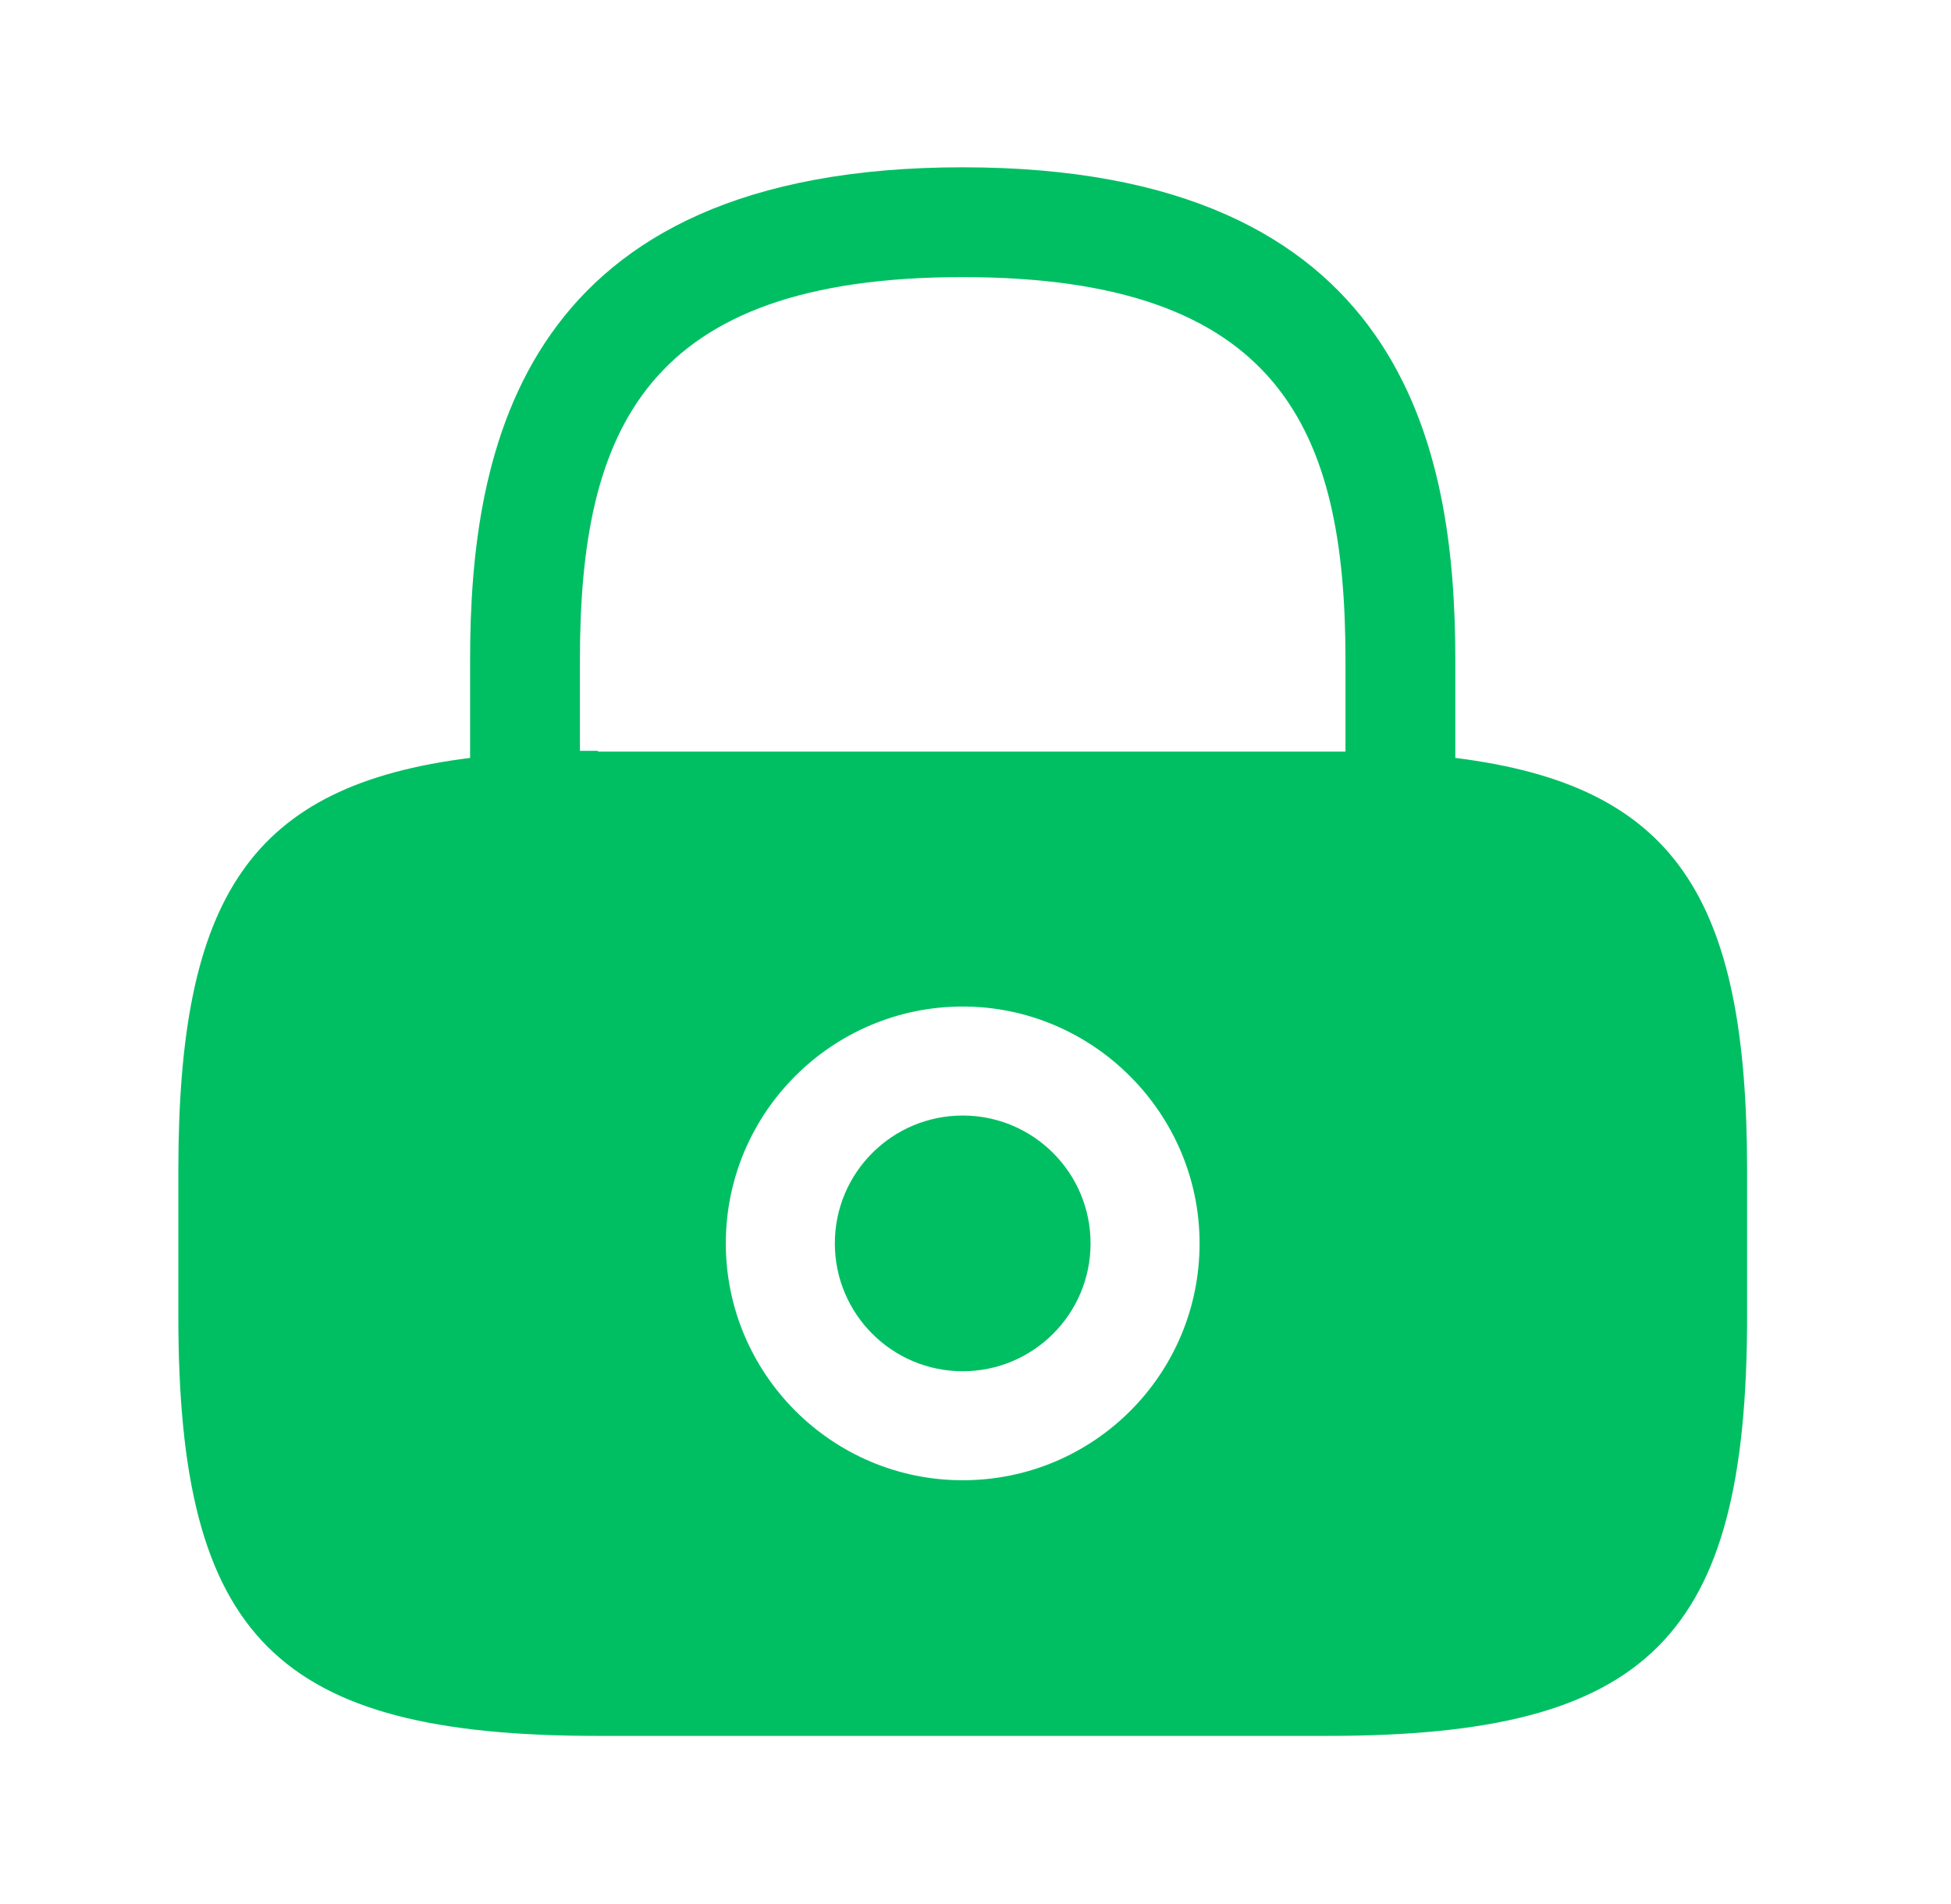
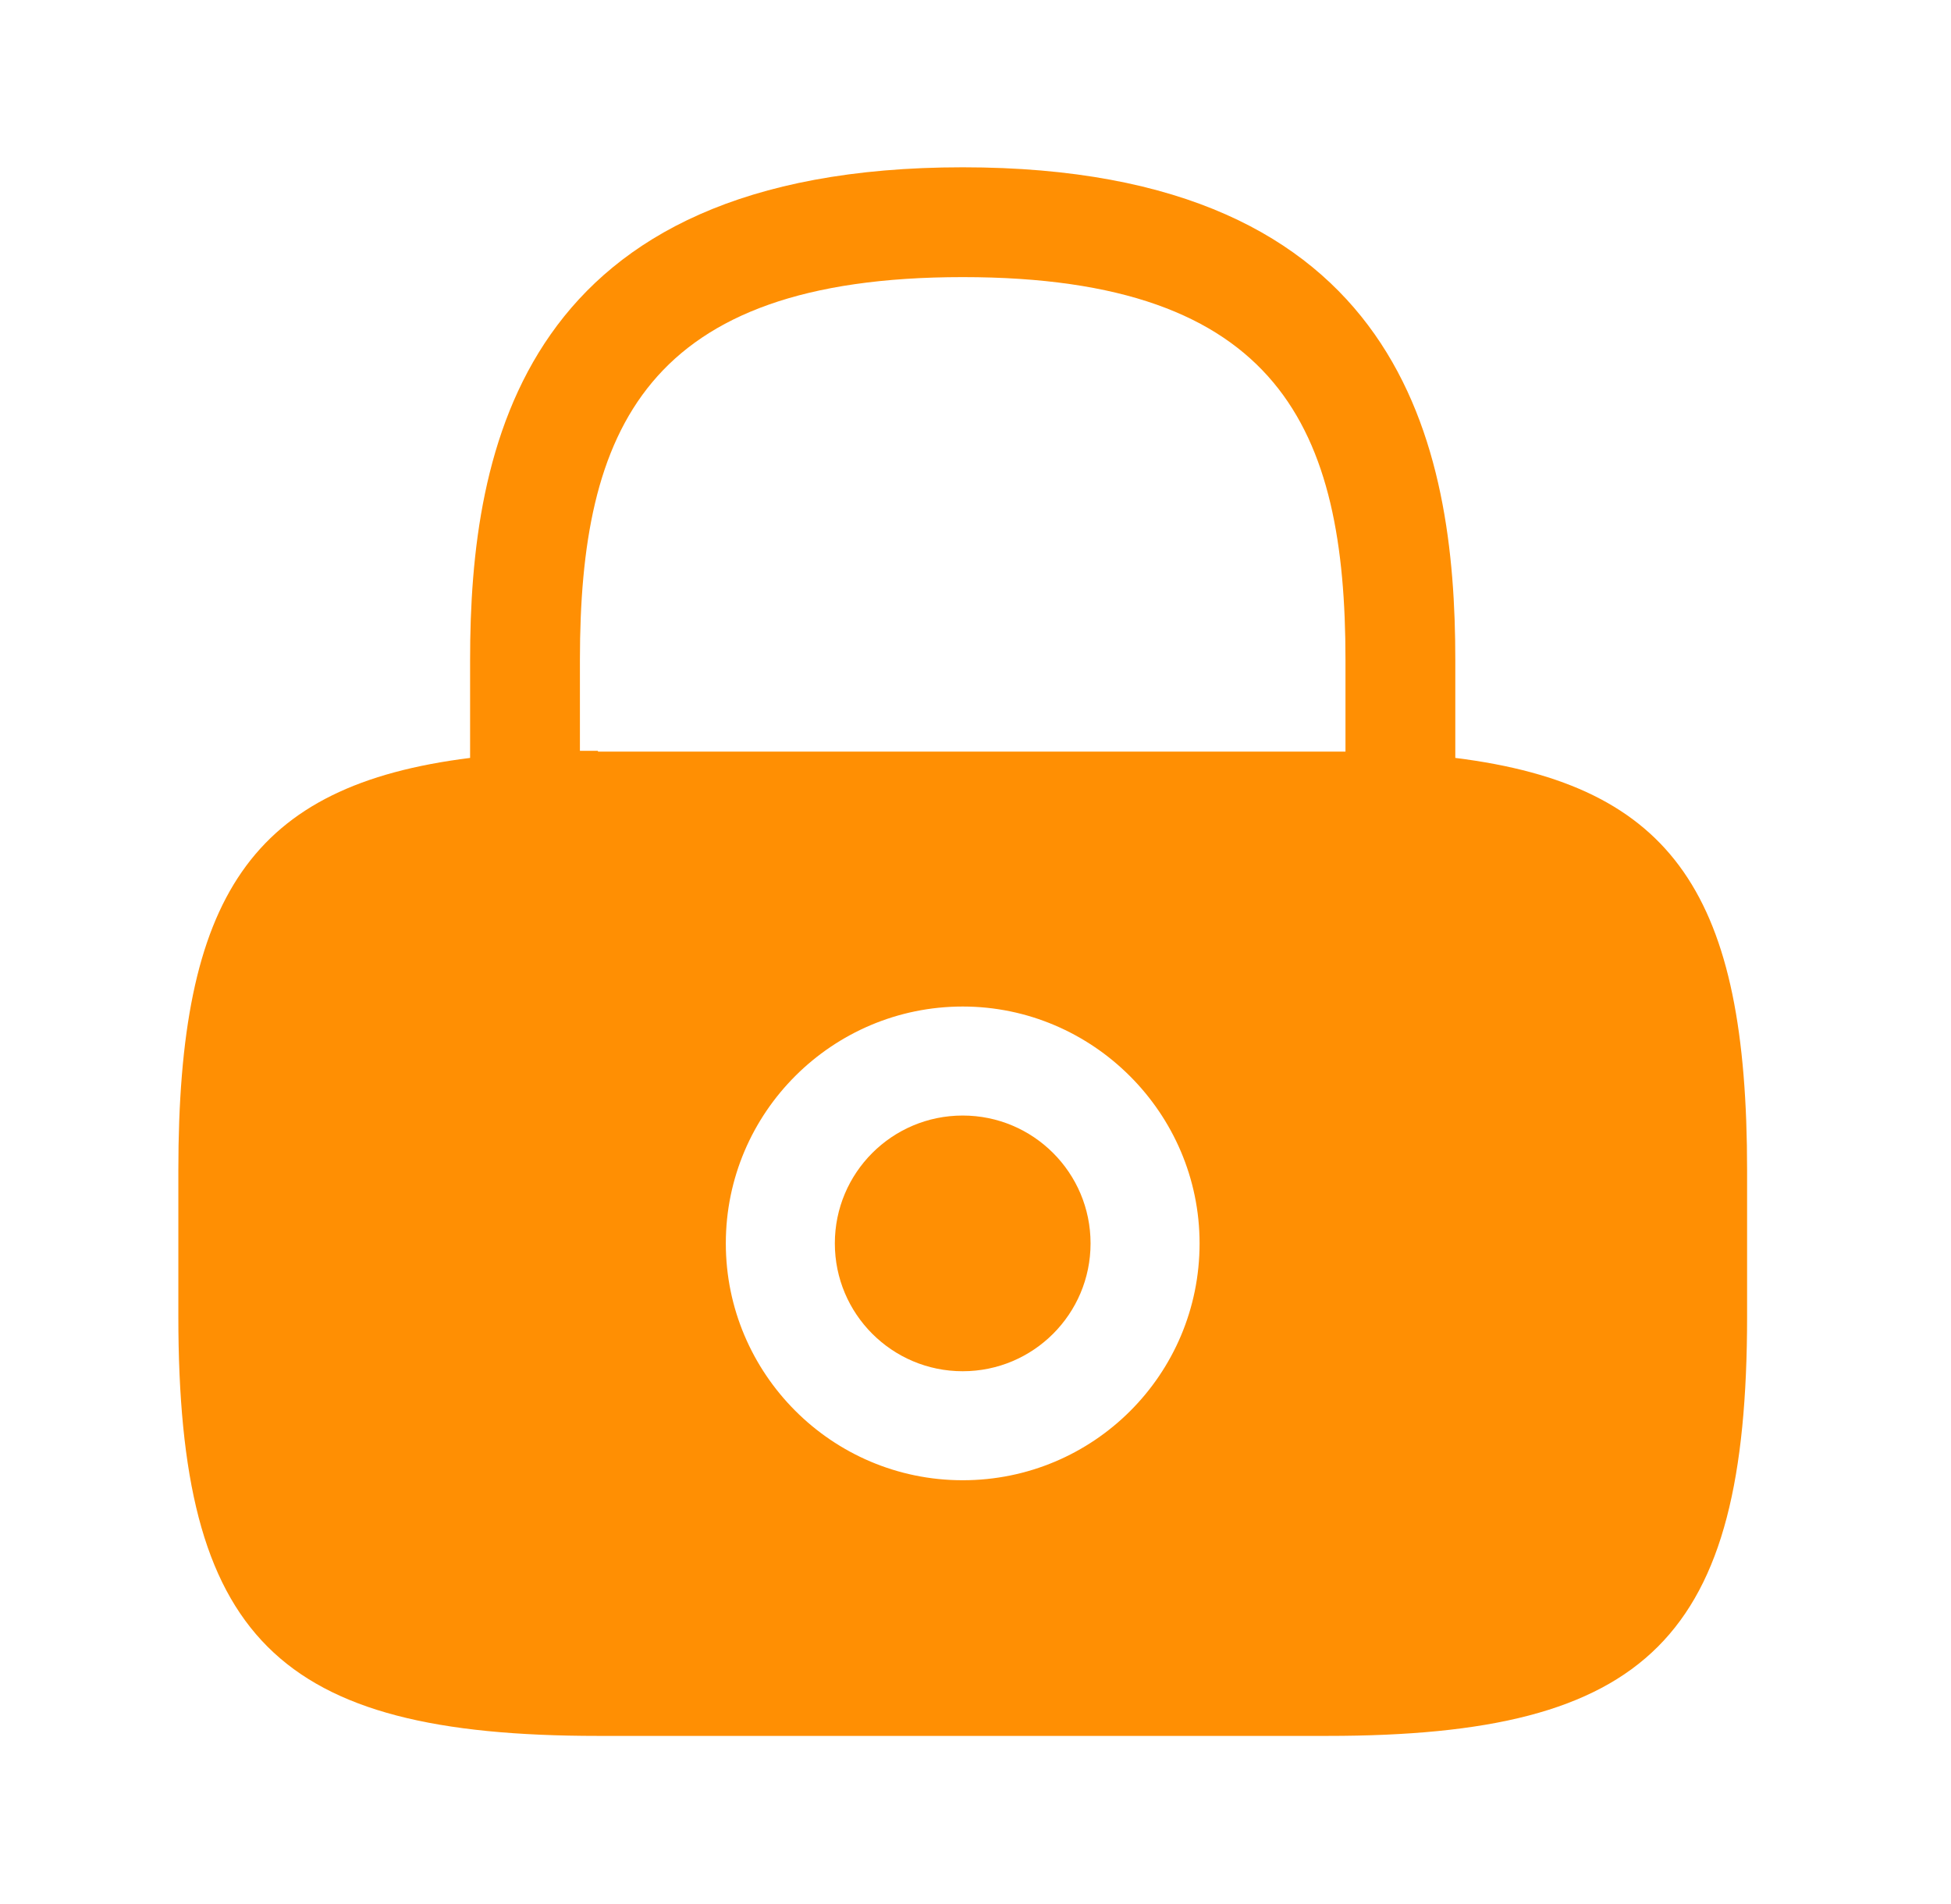
<svg xmlns="http://www.w3.org/2000/svg" width="41" height="40" viewBox="0 0 41 40" fill="none">
-   <path d="M20.231 28.819C21.715 28.819 22.918 27.616 22.918 26.132C22.918 24.648 21.715 23.445 20.231 23.445C18.747 23.445 17.544 24.648 17.544 26.132C17.544 27.616 18.747 28.819 20.231 28.819Z" fill="#00BF63" />
-   <path d="M30.583 15.929V13.868C30.583 9.418 29.511 3.516 20.231 3.516C10.951 3.516 9.879 9.418 9.879 13.868V15.929C5.264 16.506 3.748 18.846 3.748 24.599V27.665C3.748 34.423 5.808 36.483 12.566 36.483H27.896C34.654 36.483 36.715 34.423 36.715 27.665V24.599C36.715 18.846 35.198 16.506 30.583 15.929ZM20.231 31.11C17.478 31.11 15.253 28.868 15.253 26.132C15.253 23.379 17.495 21.154 20.231 21.154C22.967 21.154 25.209 23.396 25.209 26.132C25.209 28.885 22.984 31.11 20.231 31.11ZM12.566 15.78C12.434 15.78 12.319 15.78 12.187 15.78V13.868C12.187 9.038 13.555 5.824 20.231 5.824C26.907 5.824 28.275 9.038 28.275 13.868V15.797C28.143 15.797 28.028 15.797 27.896 15.797H12.566V15.78Z" fill="#00BF63" />
+   <path d="M20.231 28.819C21.715 28.819 22.918 27.616 22.918 26.132C22.918 24.648 21.715 23.445 20.231 23.445C18.747 23.445 17.544 24.648 17.544 26.132C17.544 27.616 18.747 28.819 20.231 28.819Z" fill="#ff8f03" />
+   <path d="M30.583 15.929V13.868C30.583 9.418 29.511 3.516 20.231 3.516C10.951 3.516 9.879 9.418 9.879 13.868V15.929C5.264 16.506 3.748 18.846 3.748 24.599V27.665C3.748 34.423 5.808 36.483 12.566 36.483H27.896C34.654 36.483 36.715 34.423 36.715 27.665V24.599C36.715 18.846 35.198 16.506 30.583 15.929ZM20.231 31.11C17.478 31.11 15.253 28.868 15.253 26.132C15.253 23.379 17.495 21.154 20.231 21.154C22.967 21.154 25.209 23.396 25.209 26.132C25.209 28.885 22.984 31.11 20.231 31.11ZM12.566 15.78C12.434 15.78 12.319 15.78 12.187 15.78V13.868C12.187 9.038 13.555 5.824 20.231 5.824C26.907 5.824 28.275 9.038 28.275 13.868V15.797C28.143 15.797 28.028 15.797 27.896 15.797H12.566V15.78Z" fill="#ff8f03" />
</svg>
